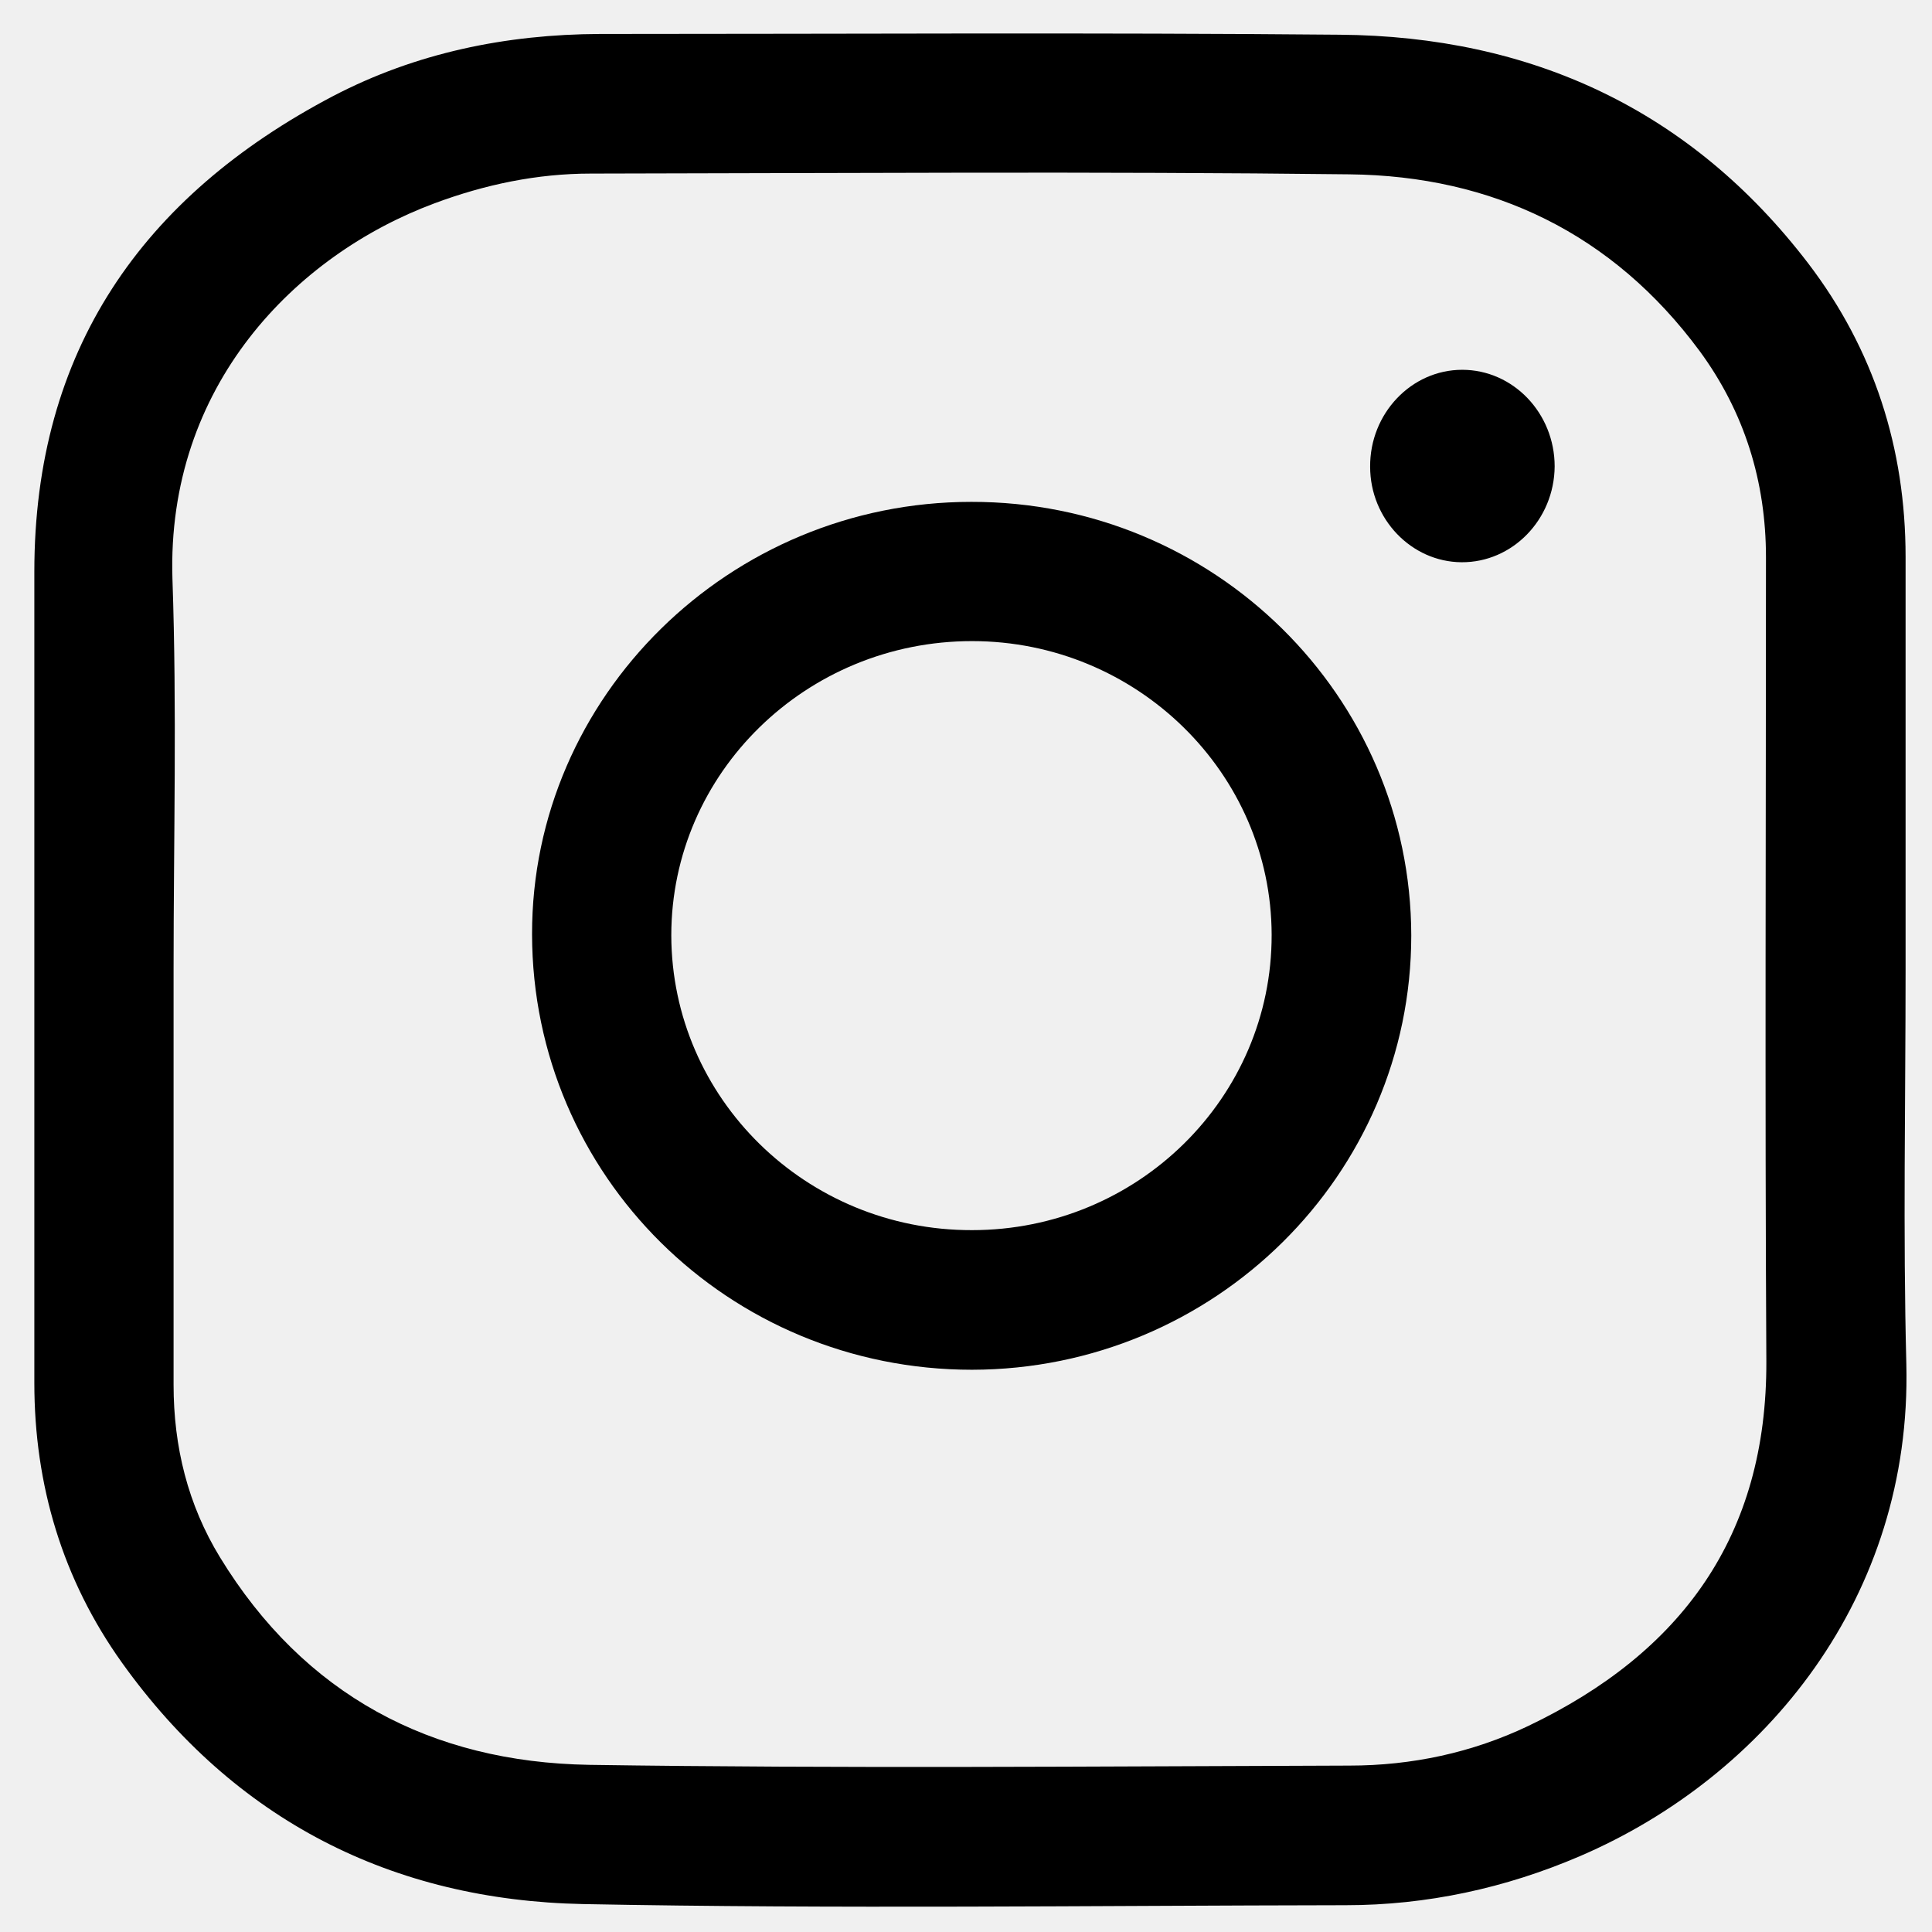
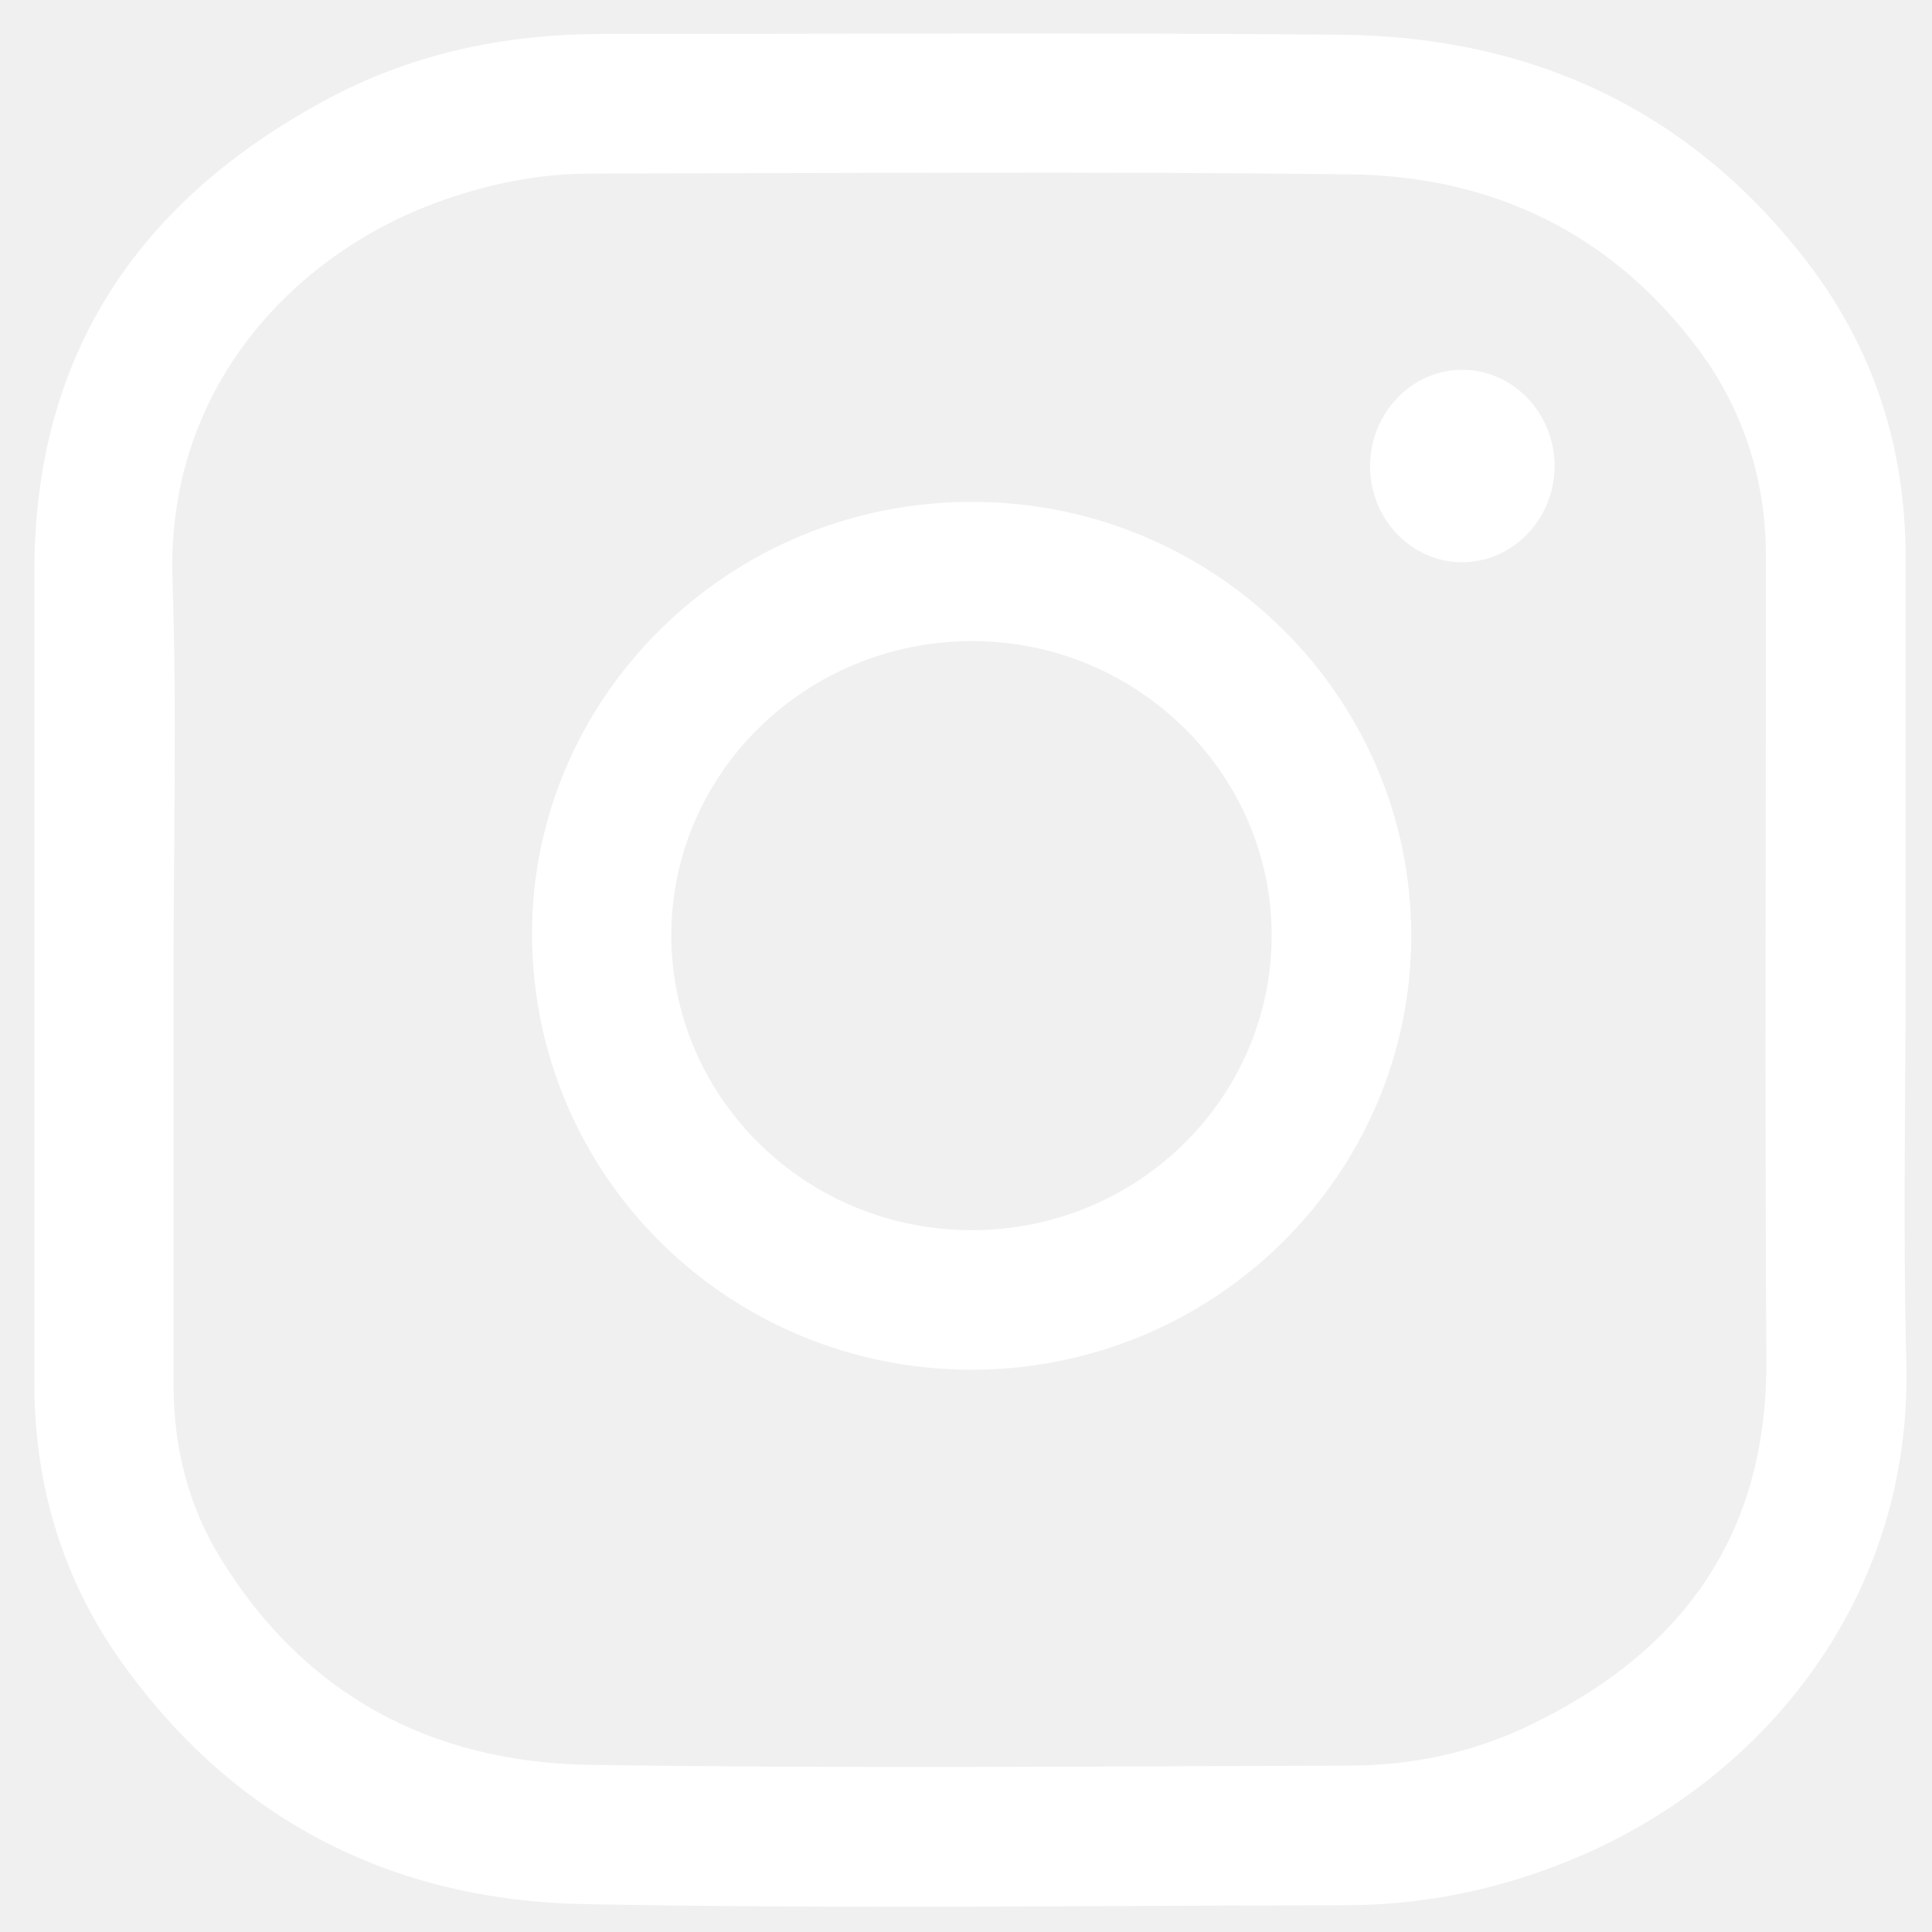
- <svg xmlns="http://www.w3.org/2000/svg" enable-background="new 0 0 512 512" width="24" height="24" id="Layer_1" version="1.1" viewBox="0 0 512 512" xml:space="preserve">
+ <svg xmlns="http://www.w3.org/2000/svg" fill="white" enable-background="new 0 0 512 512" width="24" height="24" id="Layer_1" version="1.1" viewBox="0 0 512 512" xml:space="preserve">
  <g>
    <path d="M505,257c0,34.8-0.7,69.7,0.2,104.5c1.5,61.6-37.2,109.2-86.5,130.4c-19.8,8.5-40.6,13-62.1,13c-67.3,0.1-134.7,1-202-0.3   c-50.7-1-92.4-22.2-122.3-64c-15.7-22-23.2-47-23.2-74.1c0-71.7,0-143.3,0-215c0-58.5,28.5-99.4,79.1-126C110.2,14,134.1,9.1,159,9   c65.3,0,130.7-0.4,196,0.2c50.7,0.4,93,19.8,124.2,60.6c17.4,22.8,25.8,49,25.8,77.8C505,184,505,220.5,505,257z M46,257   c0,36.7,0,73.3,0,110c0,16.4,3.8,31.8,12.3,45.7c22.3,36.5,56,54.3,97.8,55c67.1,1,134.3,0.4,201.5,0.2c16.5,0,32.5-3.4,47.4-10.5   c40.6-19.4,63.3-50.3,63.1-96.7c-0.4-71-0.1-142-0.1-213c0-20.1-5.7-38.5-17.6-54.7c-23-31.1-54.8-46.4-92.8-46.8   c-67-0.8-134-0.3-201-0.2c-14.3,0-28.1,2.9-41.5,7.9c-36.8,13.7-71,48.4-69.4,99.5C46.9,188,46,222.5,46,257z" />
    <path d="M257.6,363c-64.5,0-116.5-51.4-116.6-115.4c-0.1-63,52.3-114.6,116.4-114.6c64.3-0.1,116.5,51.4,116.6,114.9   C374,311.3,321.9,362.9,257.6,363z M257.6,326c43.9,0,79.5-35.1,79.4-78.3c-0.1-42.8-35.7-77.8-79.4-77.8   c-43.9,0-79.7,34.9-79.7,78C178,291.1,213.7,326.1,257.6,326z" />
    <path d="M387.5,98c13.5,0,24.5,11.5,24.5,25.6c-0.1,14.1-11.2,25.5-24.7,25.4c-13.3-0.1-24.2-11.5-24.2-25.3   C363,109.6,374,98,387.5,98z" />
  </g>
</svg>
